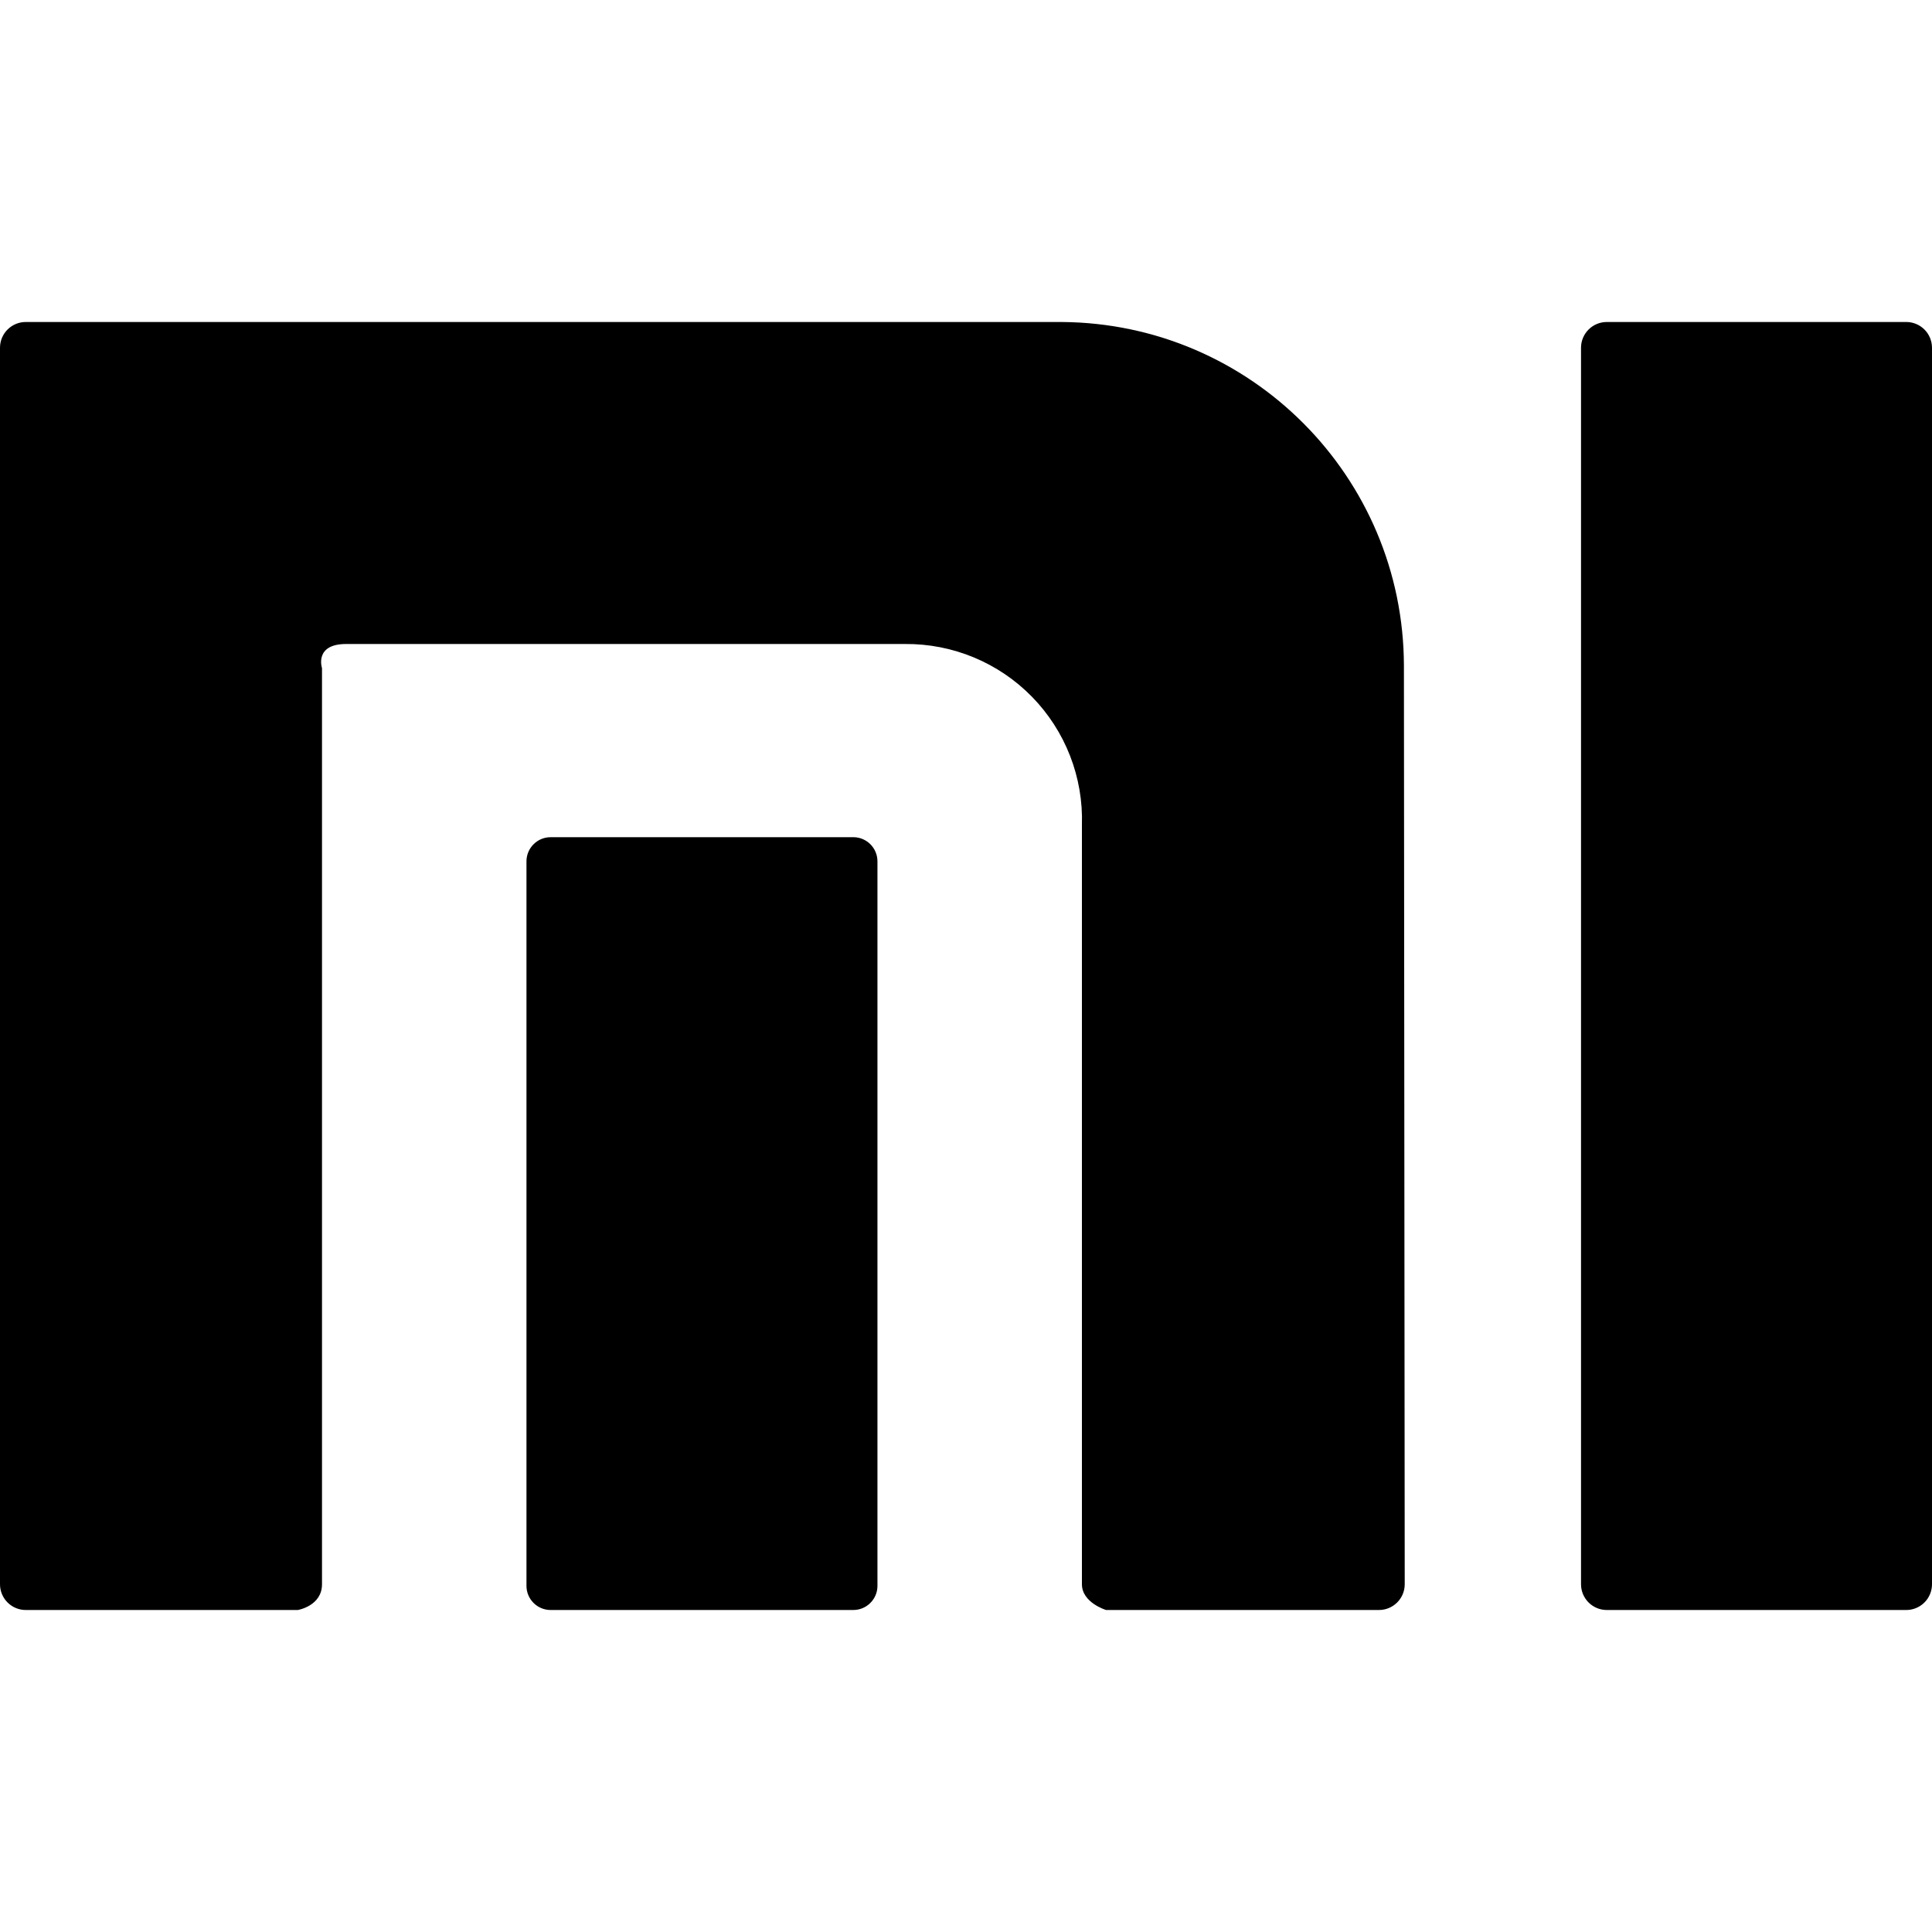
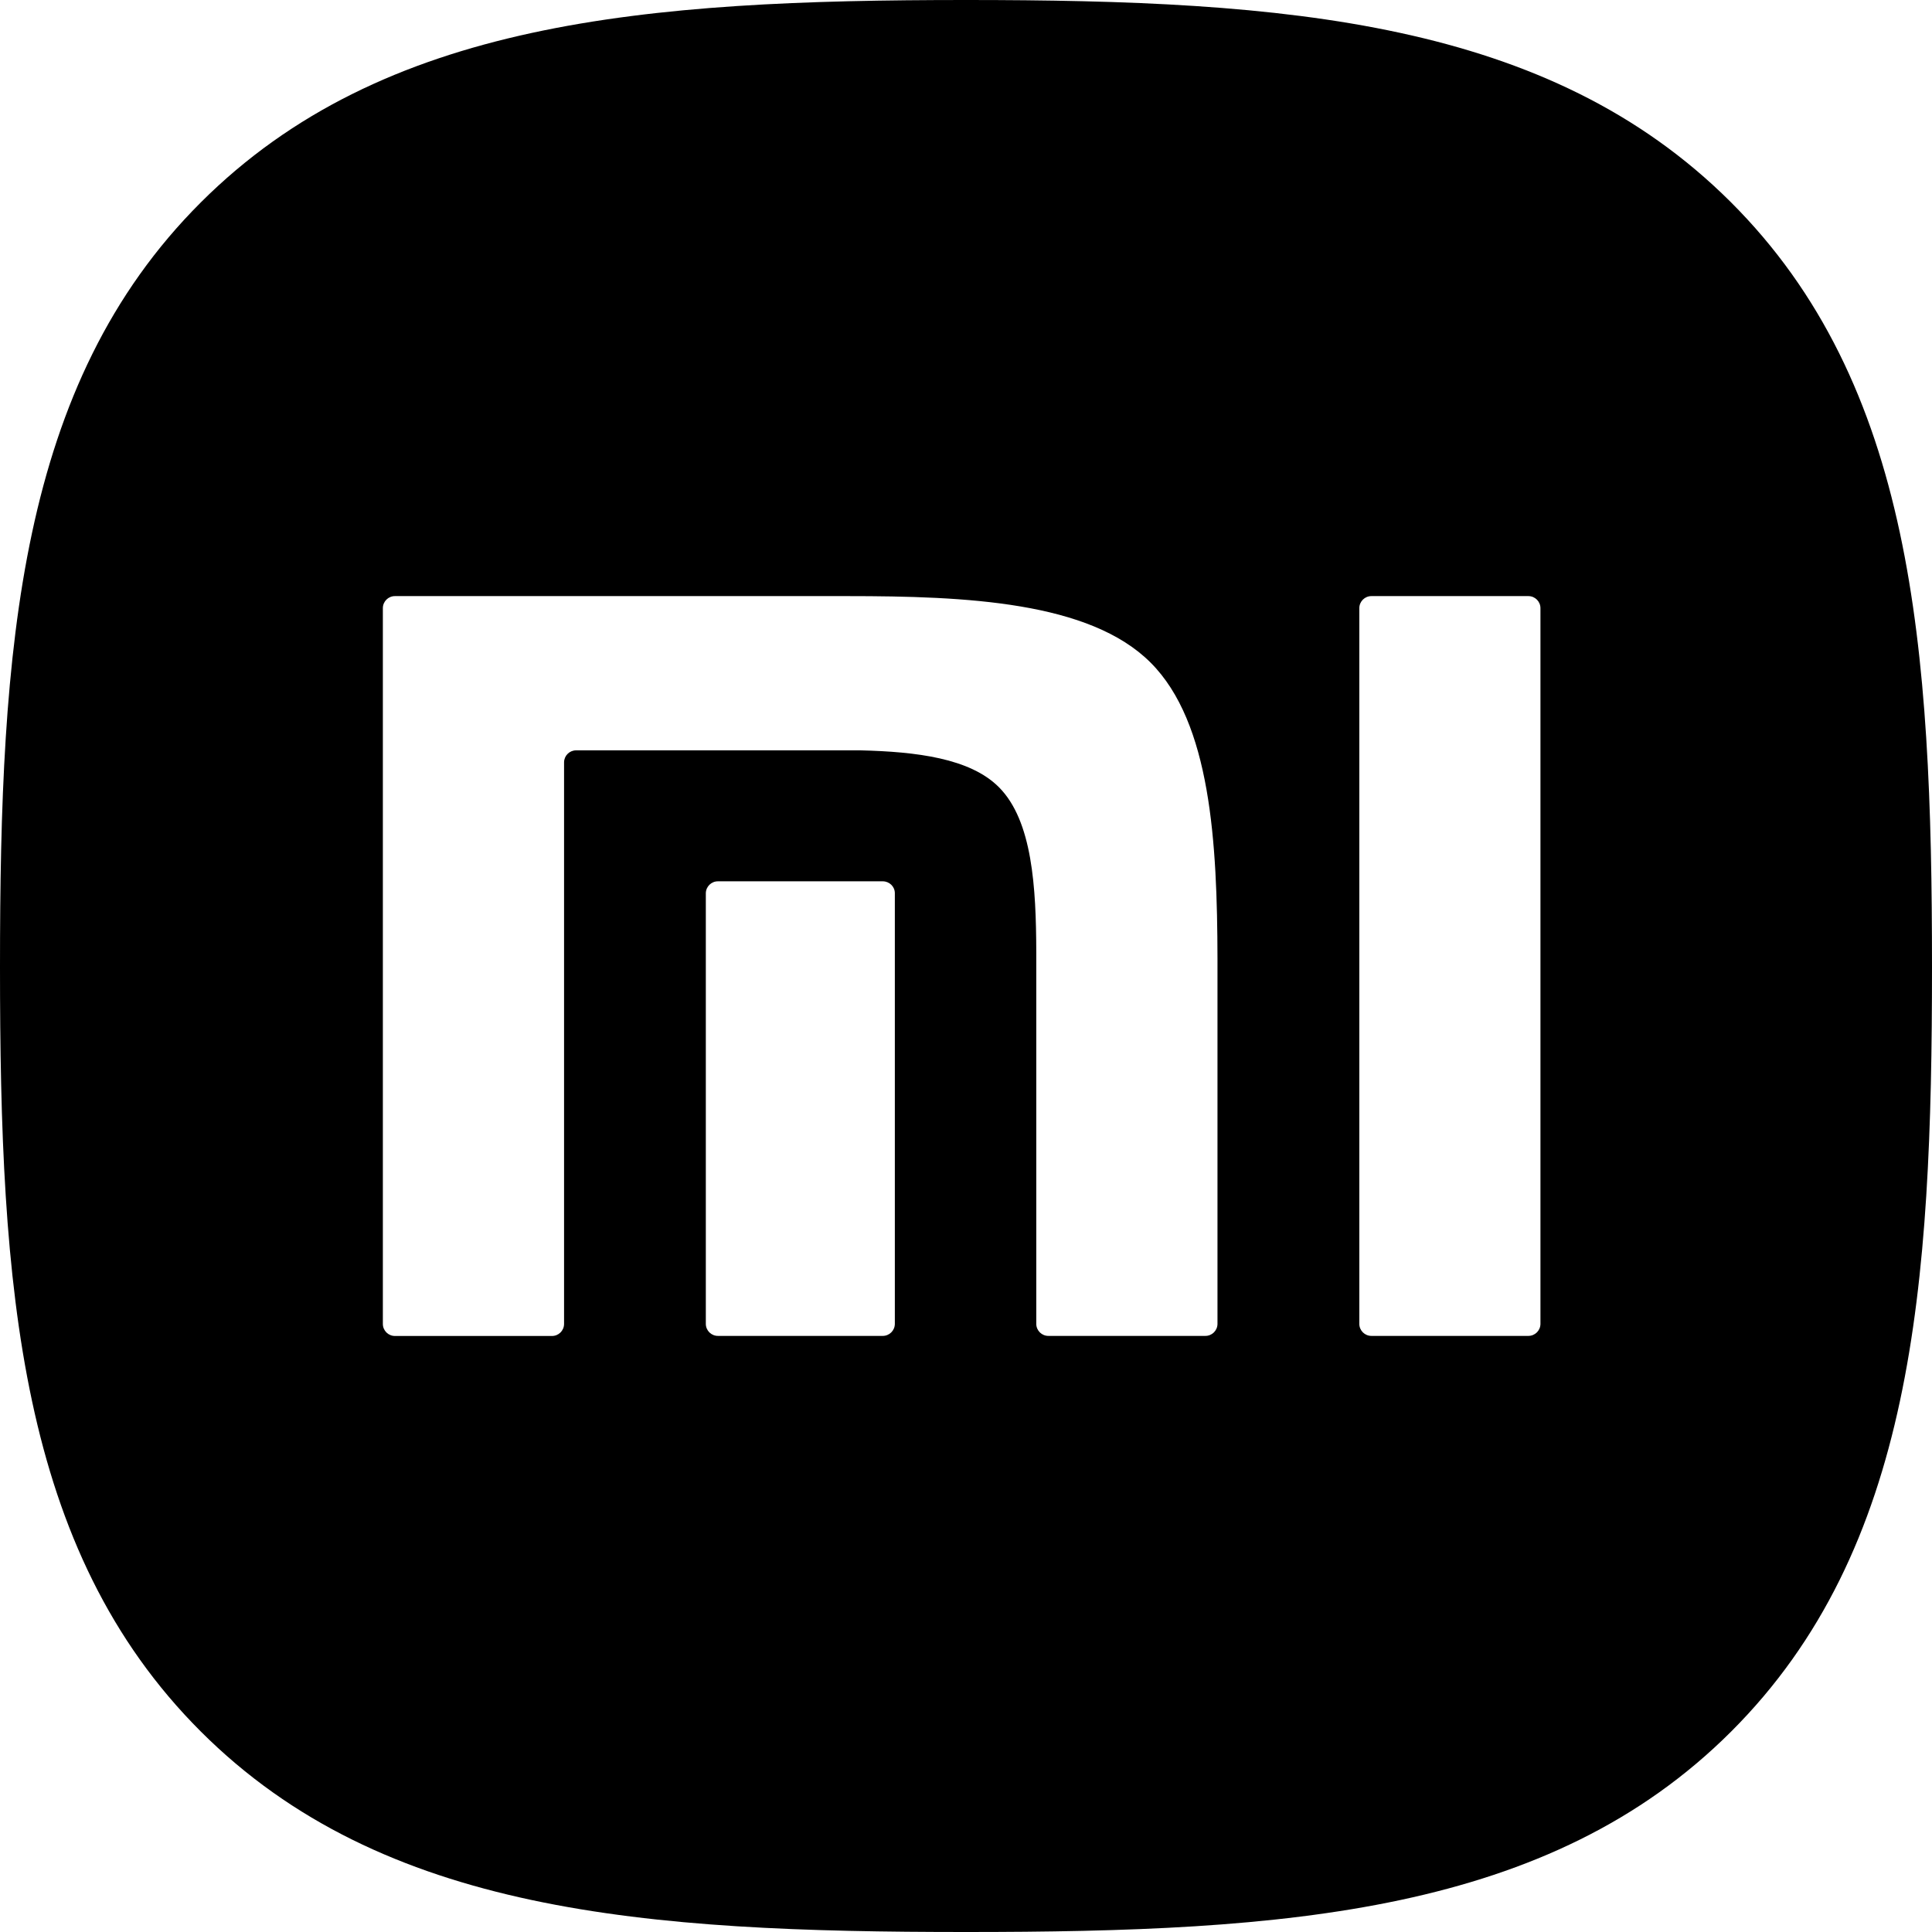
<svg xmlns="http://www.w3.org/2000/svg" role="img" viewBox="0 0 24 24" fill="currentColor">
-   <path d="M19.96 20a.32.32 0 0 1-.32-.32V4.32a.32.32 0 0 1 .32-.32h3.71a.32.32 0 0 1 .33.32v15.36a.32.32 0 0 1-.33.32zm-6.22 0s-.3-.09-.3-.32v-9.43A2.18 2.18 0 0 0 11.24 8H4.3c-.4 0-.3.3-.3.3v11.38c0 .27-.3.32-.3.32H.33a.32.32 0 0 1-.33-.32V4.32A.32.32 0 0 1 .33 4h12.86a4.28 4.28 0 0 1 4.25 4.27l.01 11.41a.32.32 0 0 1-.32.32zm-6.9 0a.3.3 0 0 1-.3-.3v-9a.3.3 0 0 1 .3-.3h3.77a.3.3 0 0 1 .29.3v9a.3.3 0 0 1-.3.3z" />
+   <path d="M12 0C8.016 0 4.756.255 2.493 2.516.23 4.776 0 8.033 0 12.012c0 3.98.23 7.235 2.494 9.497C4.757 23.77 8.017 24 12 24c3.983 0 7.243-.23 9.506-2.491C23.77 19.247 24 15.99 24 12.012c0-3.984-.233-7.243-2.502-9.504C19.234.252 15.978 0 12 0zM4.906 7.405h5.624c1.47 0 3.007.068 3.764.827.746.746.827 2.233.83 3.676v4.54a.15.15 0 0 1-.152.147h-1.947a.15.15 0 0 1-.152-.148V11.83c-.002-.806-.048-1.634-.464-2.051-.358-.36-1.026-.441-1.72-.458H7.158a.15.15 0 0 0-.151.147v6.98a.15.15 0 0 1-.152.148H4.906a.15.15 0 0 1-.15-.148V7.554a.15.15 0 0 1 .15-.149zm12.131 0h1.949a.15.15 0 0 1 .15.15v8.892a.15.15 0 0 1-.15.148h-1.949a.15.15 0 0 1-.151-.148V7.554a.15.15 0 0 1 .151-.149zM8.92 10.948h2.046c.083 0 .15.066.15.147v5.352a.15.15 0 0 1-.15.148H8.92a.15.15 0 0 1-.152-.148v-5.352a.15.15 0 0 1 .152-.147Z" />
</svg>
